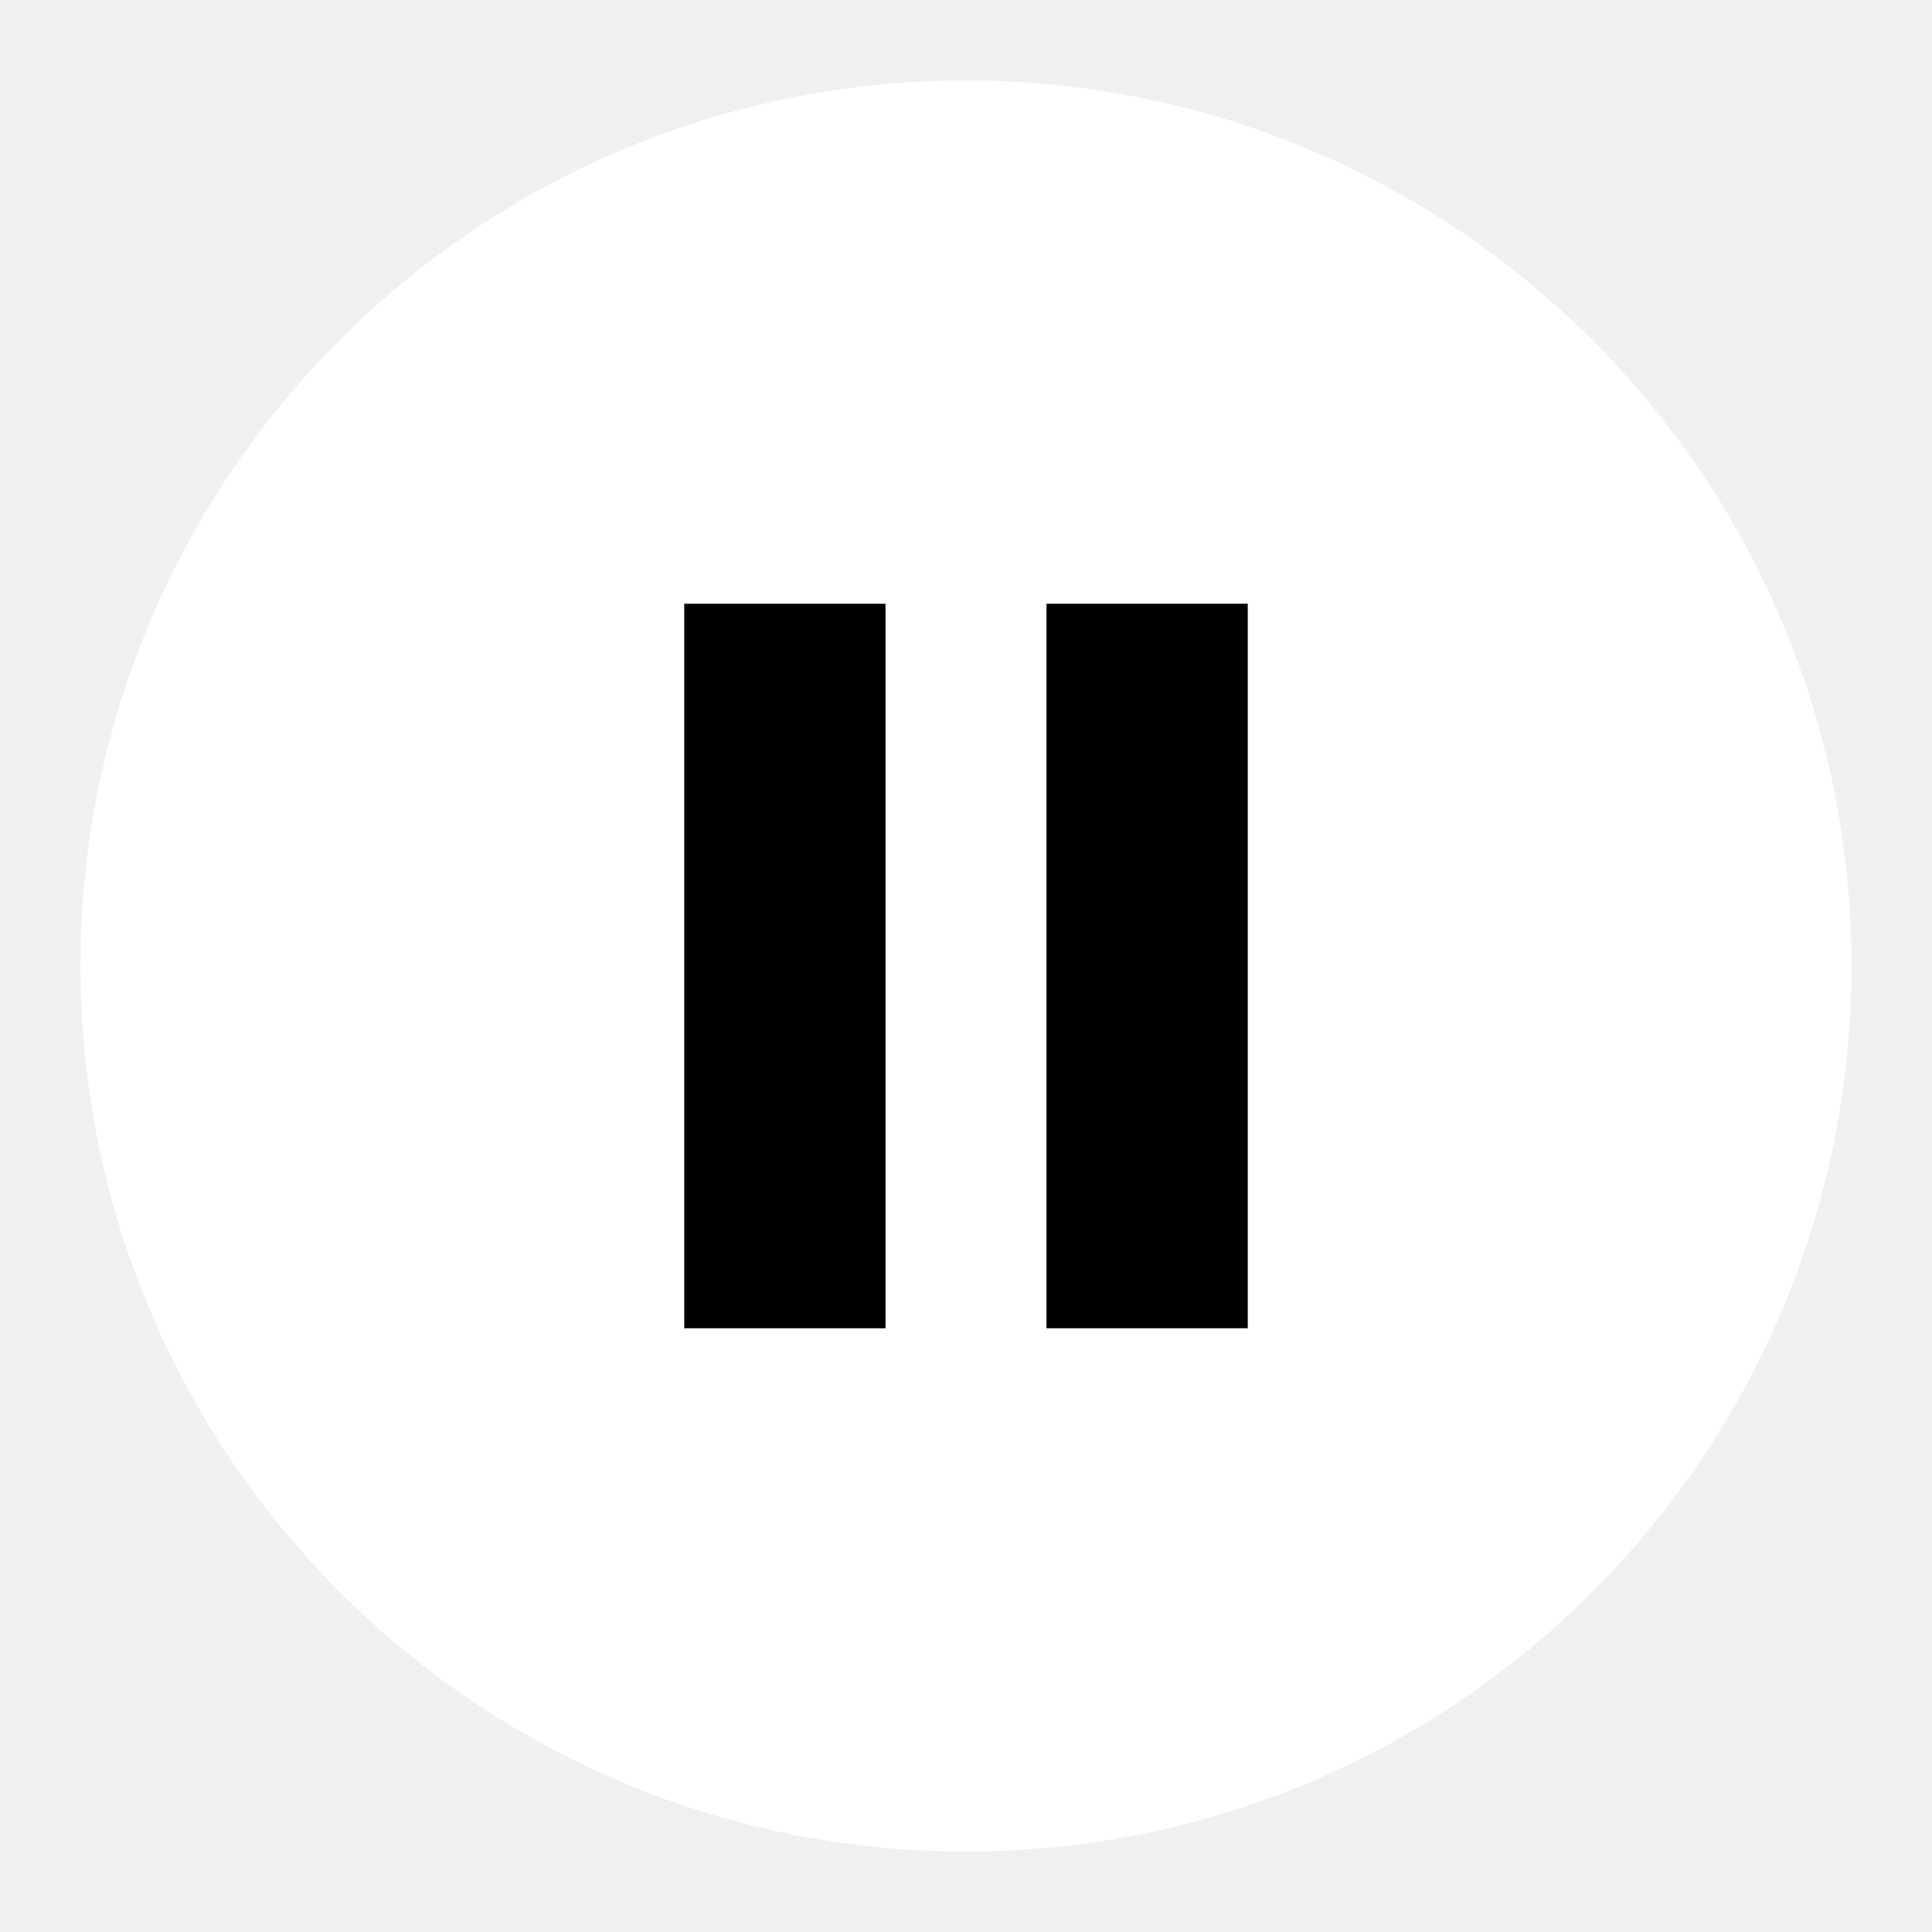
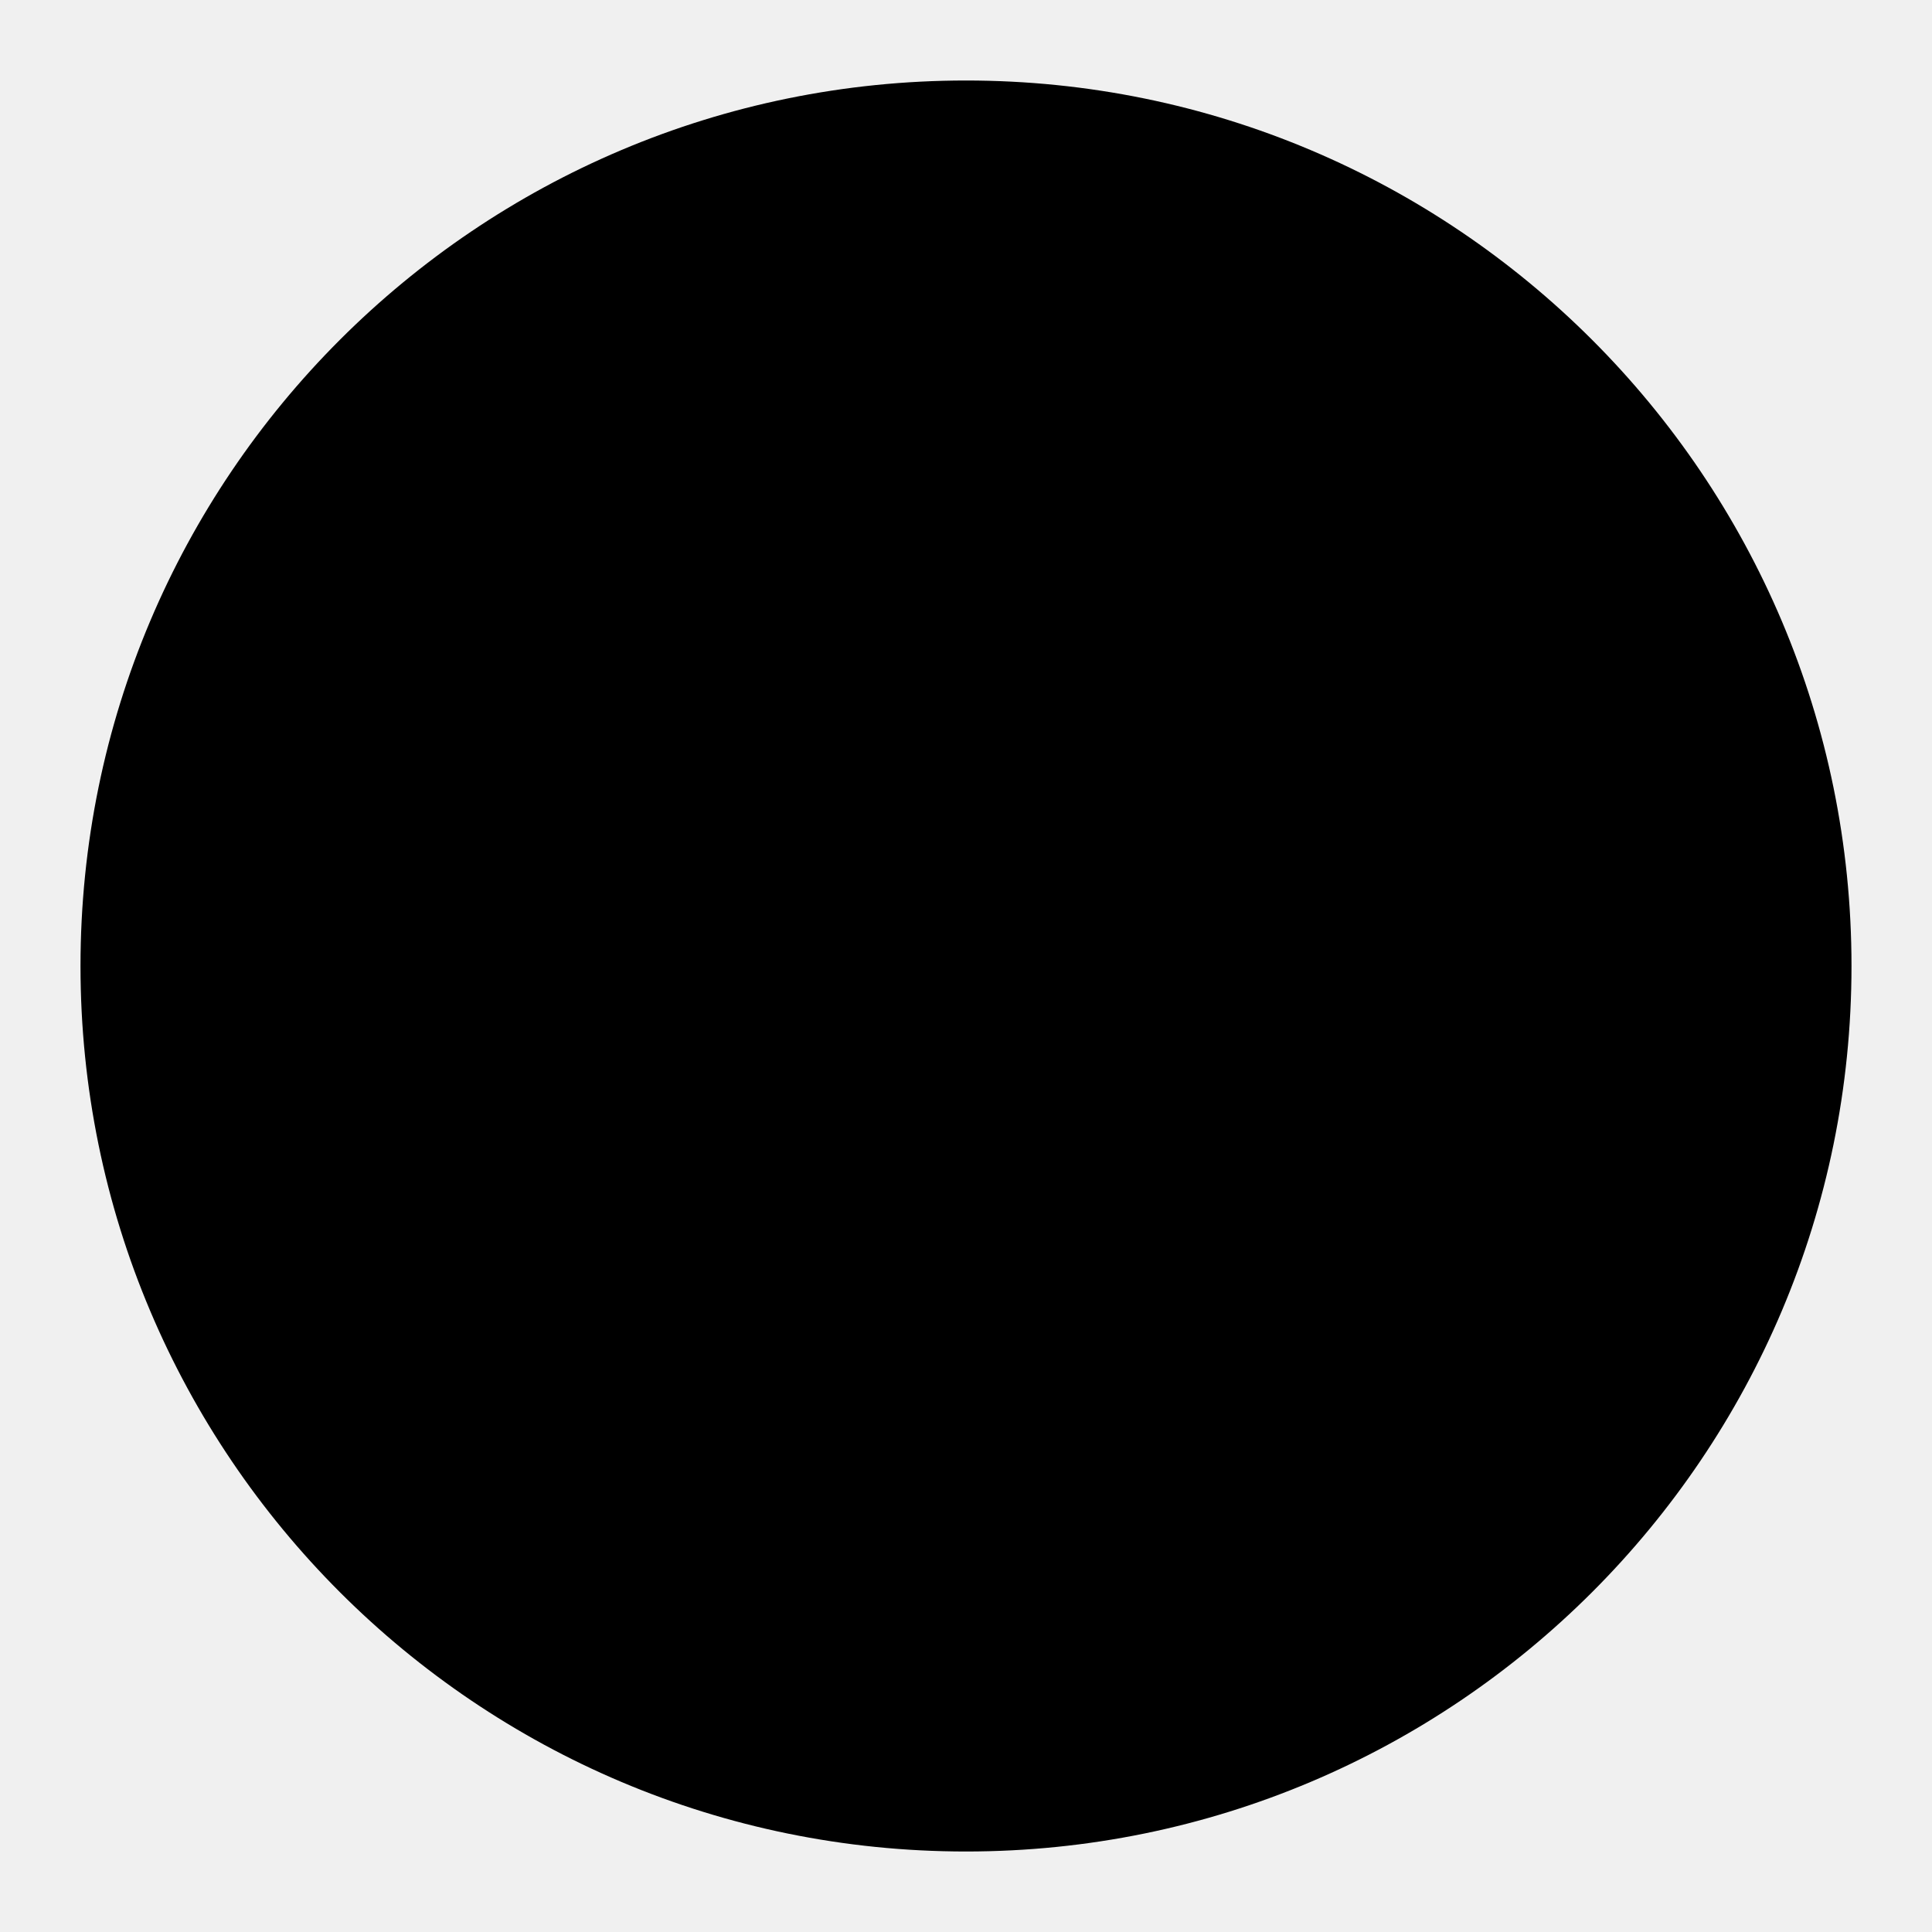
<svg xmlns="http://www.w3.org/2000/svg" width="48" height="48" viewBox="0 0 48 48">
-   <circle cx="24" cy="24" r="22" fill="#FFFFFF" />
-   <rect x="17" y="15" width="5" height="18" fill="#000000" />
-   <rect x="26" y="15" width="5" height="18" fill="#000000" />
+   <circle cx="24" cy="24" r="22" fill="{background}" />
+   <rect x="17" y="15" width="5" height="18" fill="{foreground}" />
+   <rect x="26" y="15" width="5" height="18" fill="{foreground}" />
</svg>
